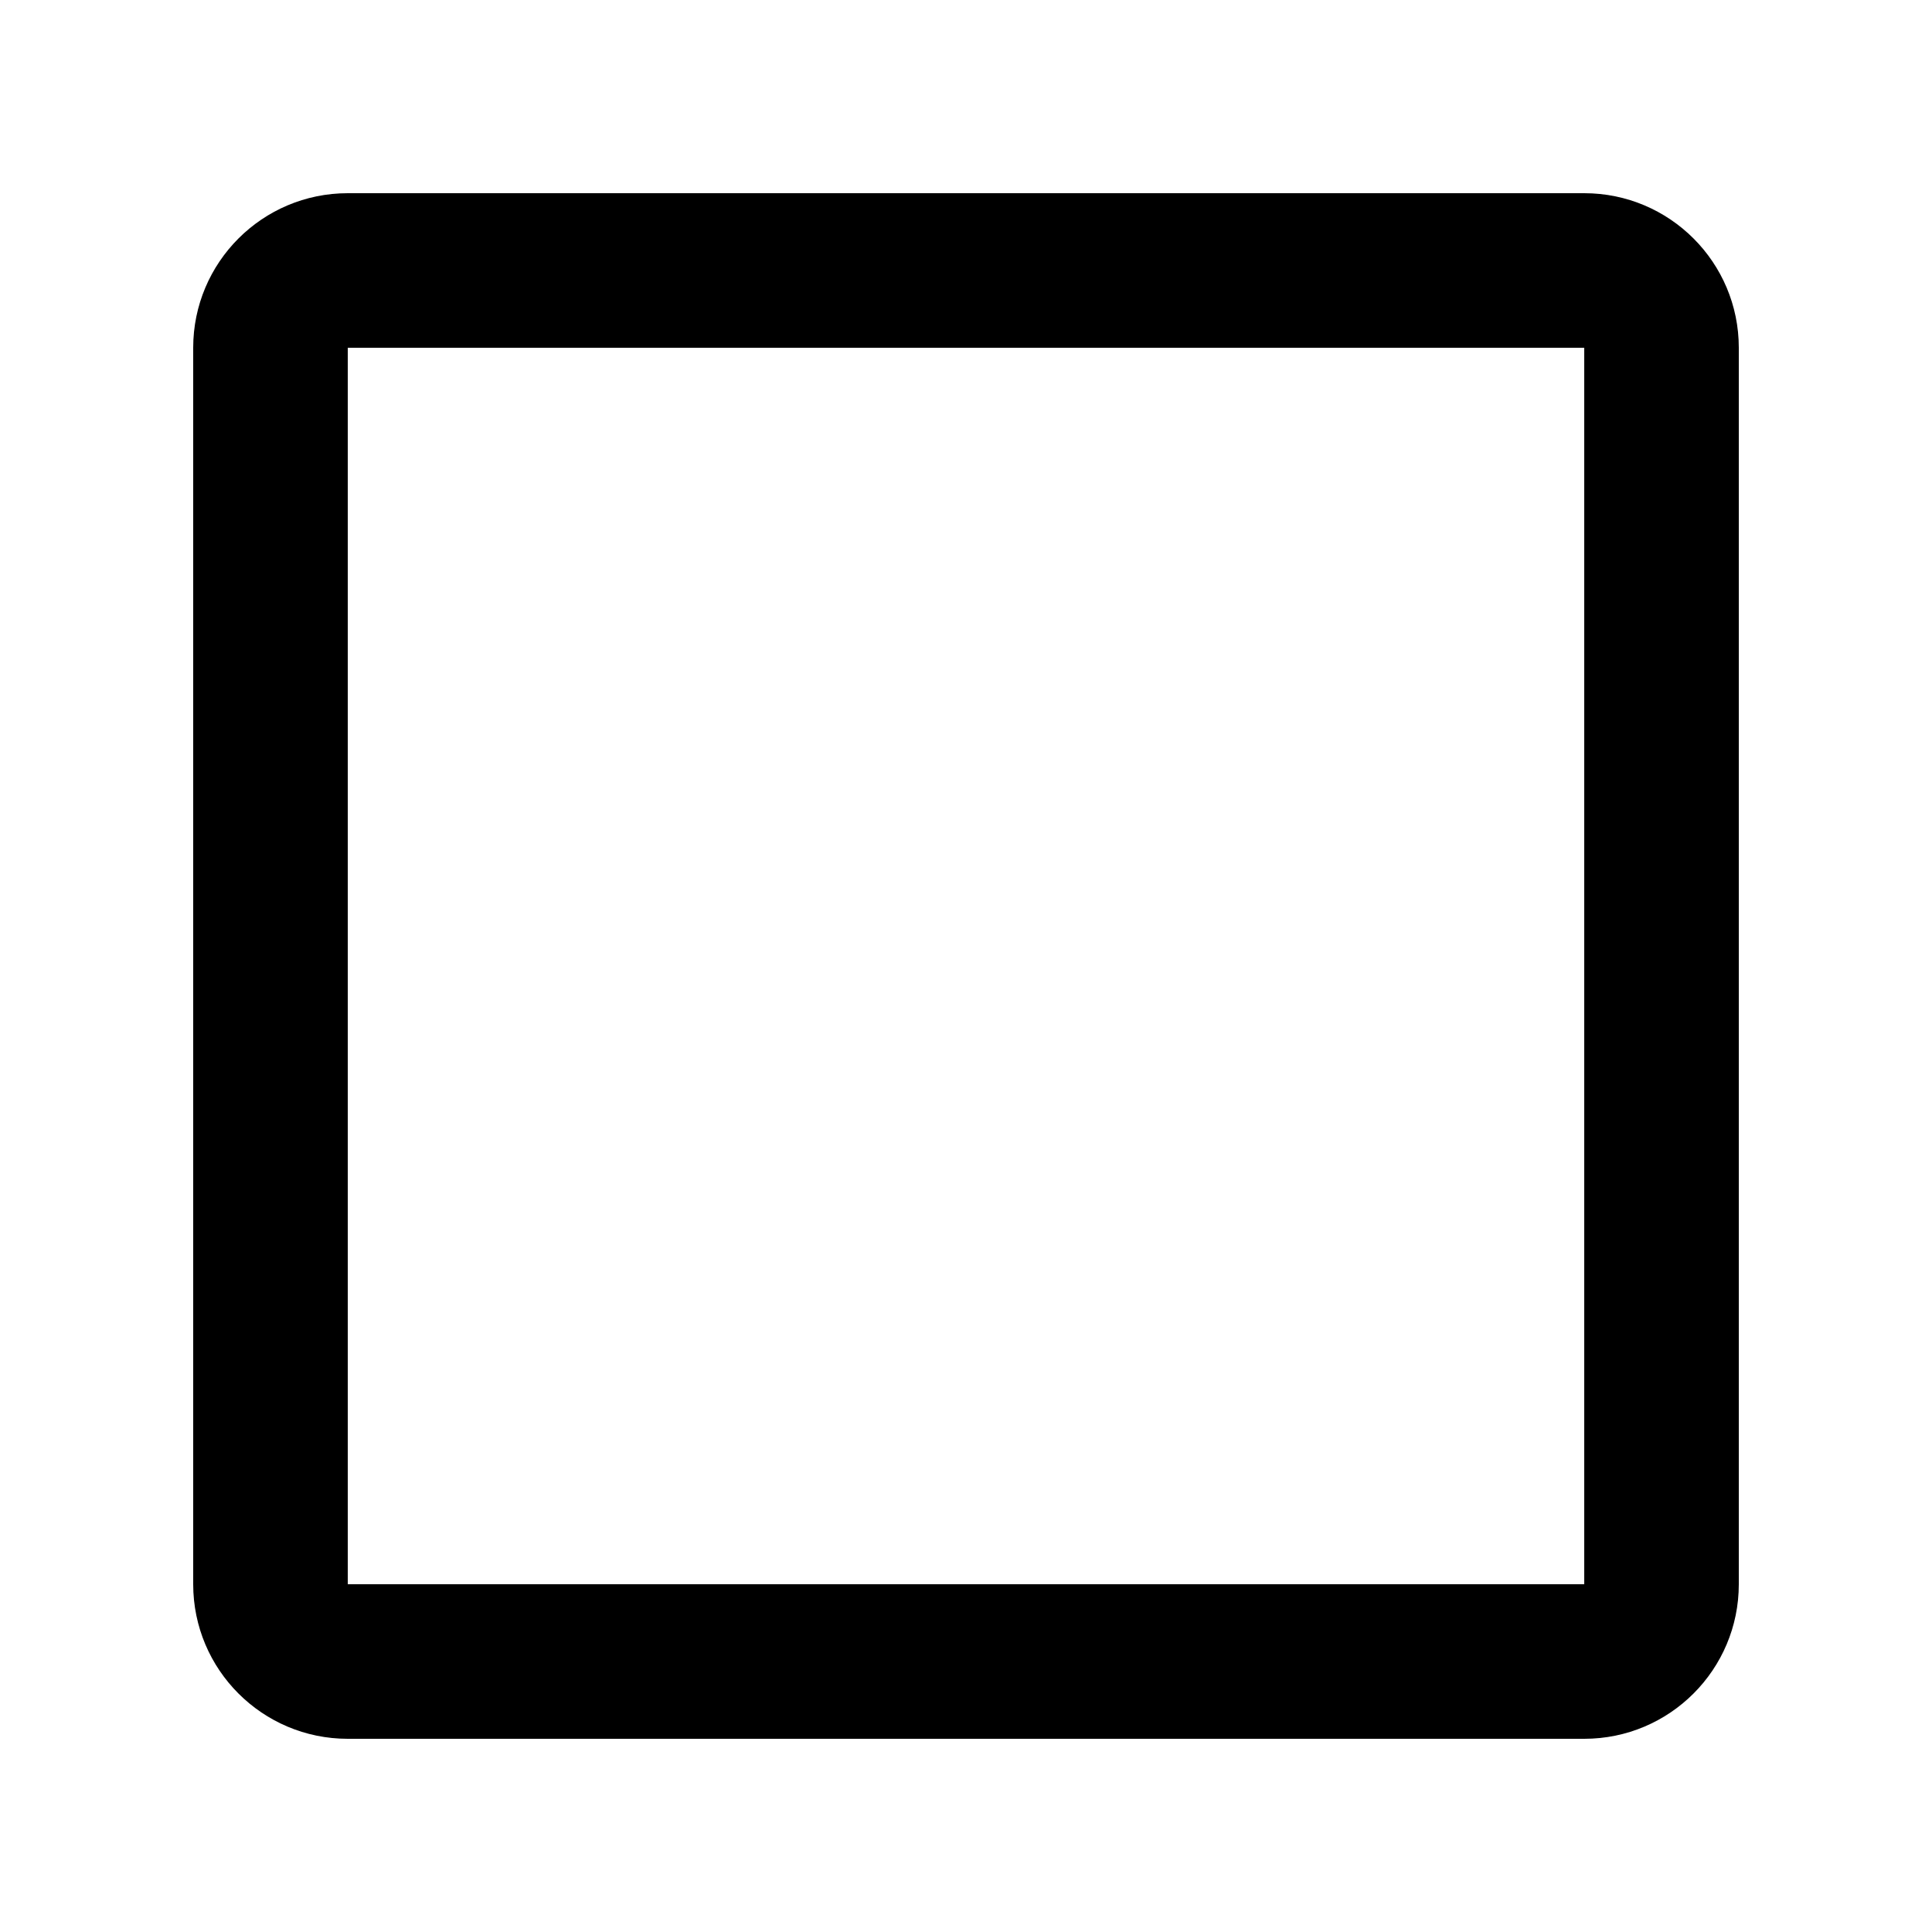
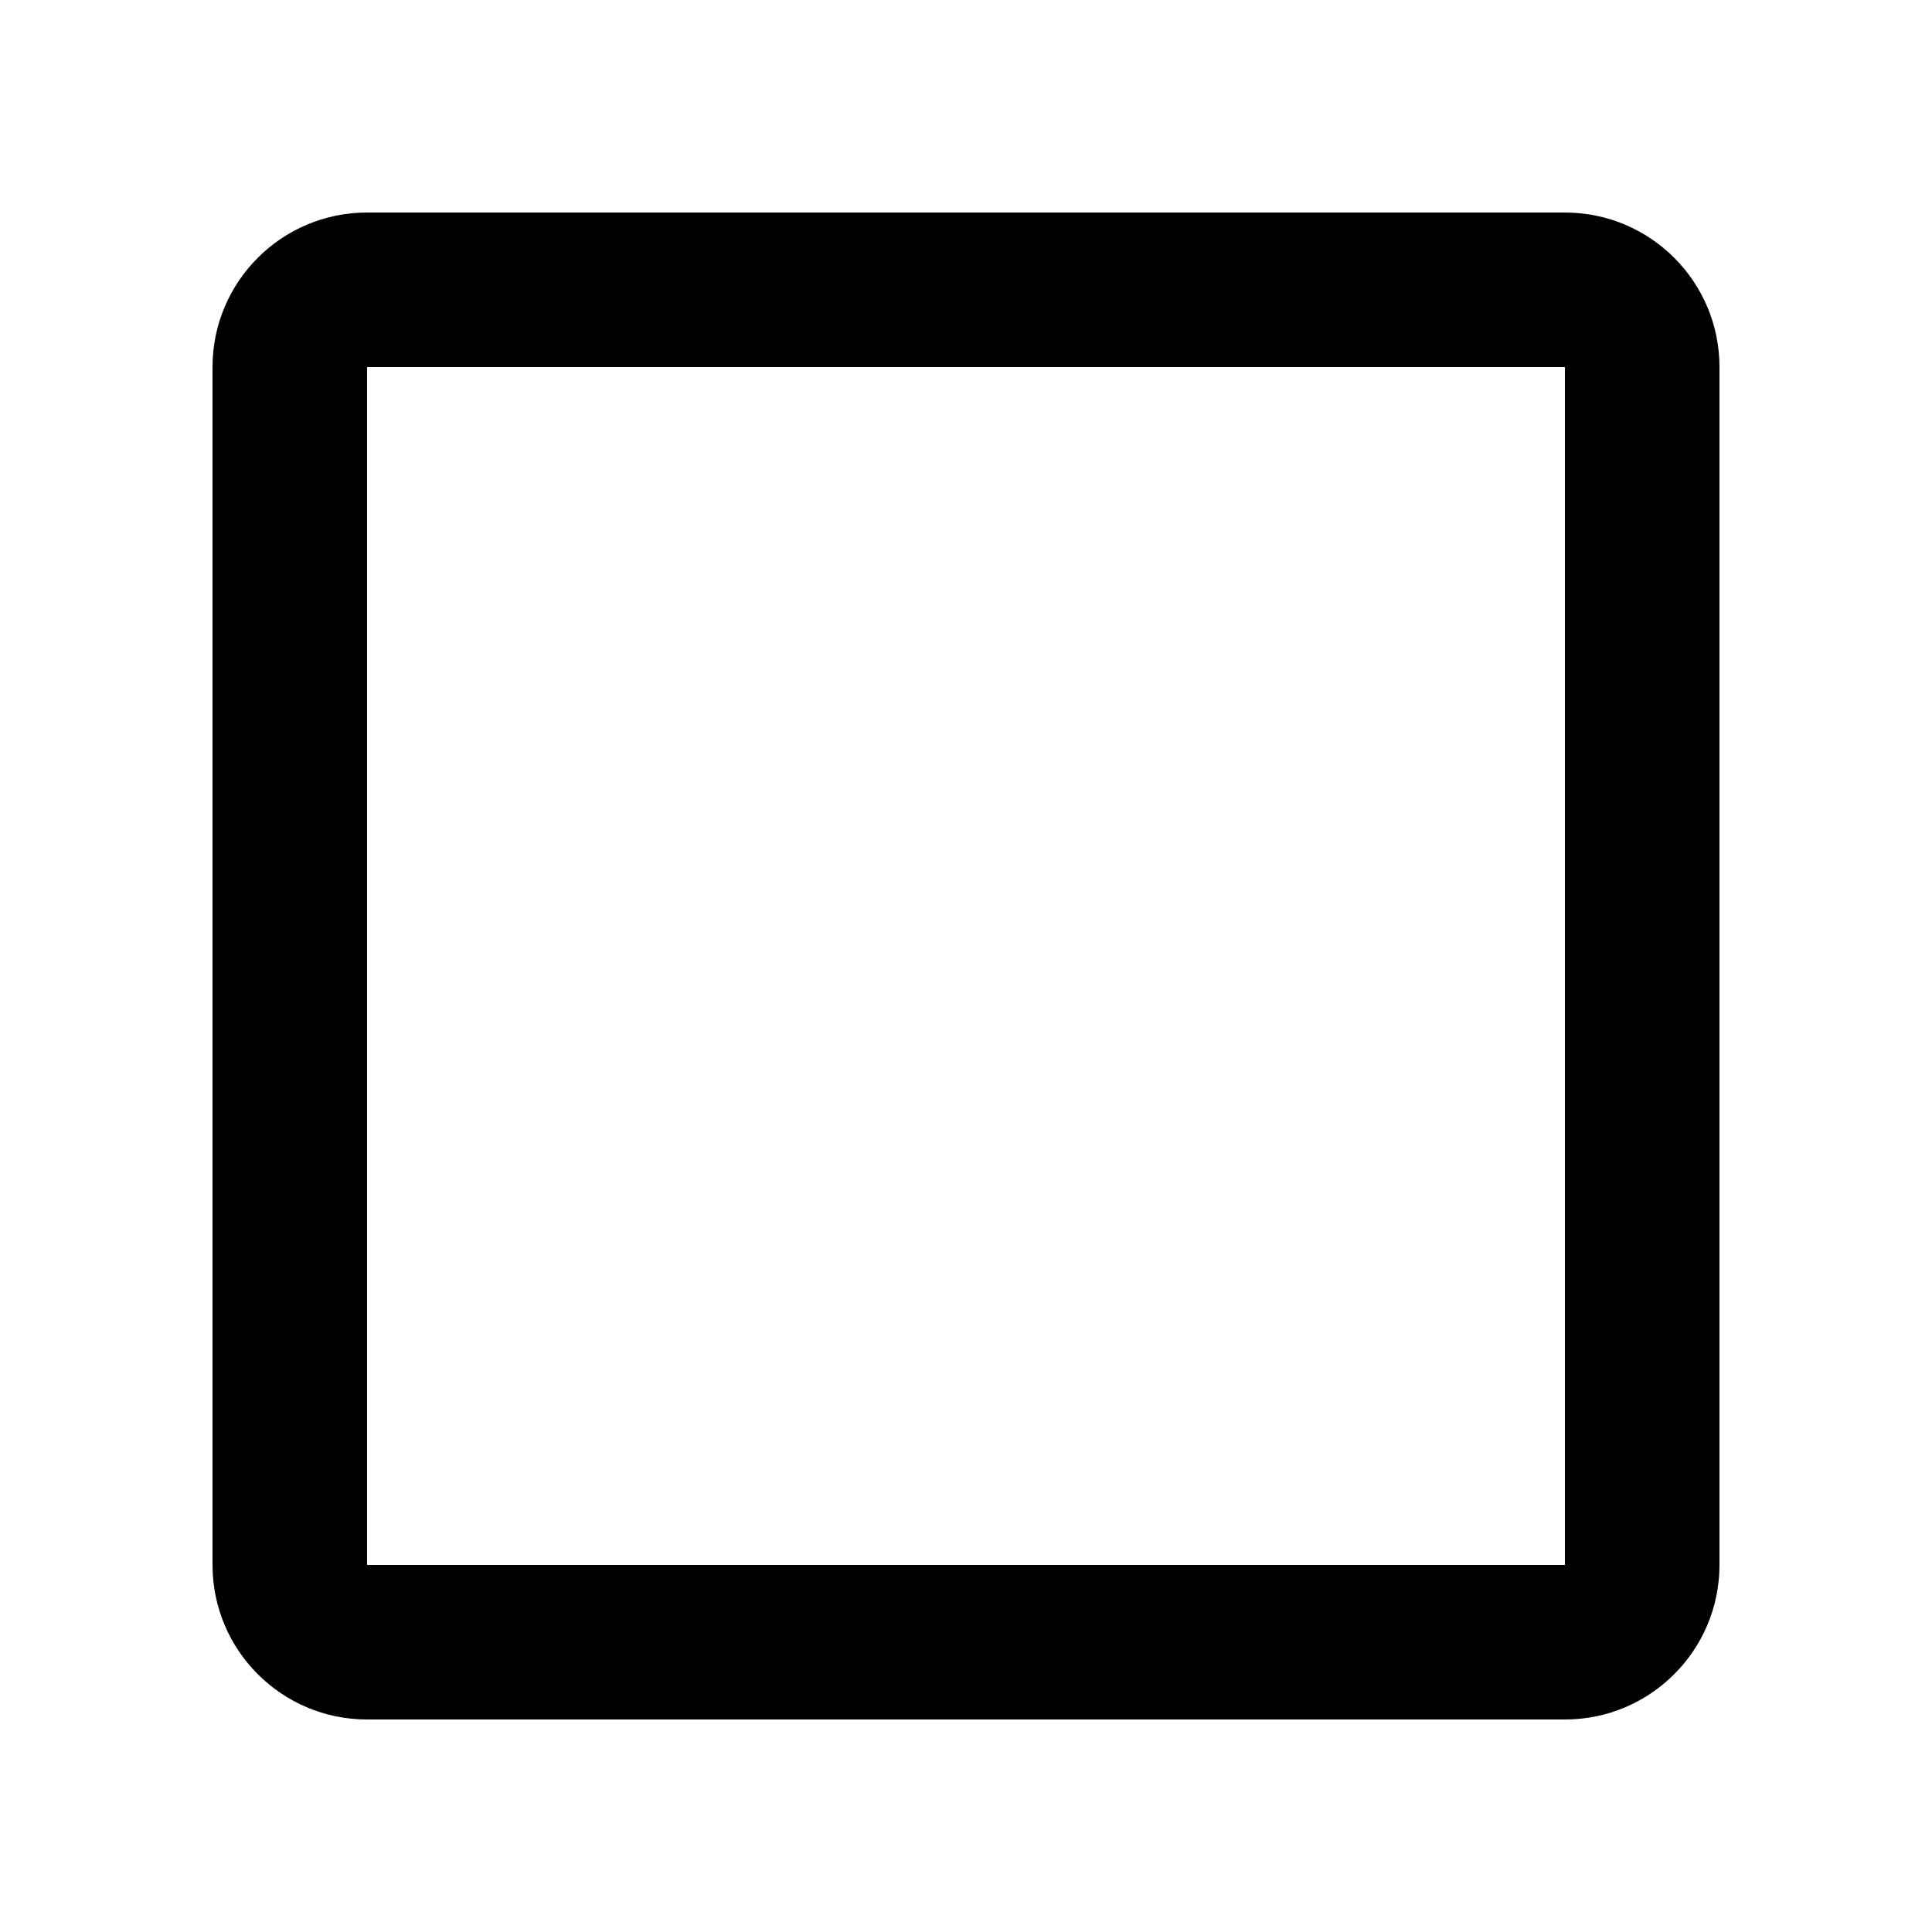
- <svg xmlns="http://www.w3.org/2000/svg" version="1.1" x="0px" y="0px" width="100px" height="100px" viewBox="0 0 100 100" enable-background="new 0 0 100 100" xml:space="preserve">
-   <g id="Layer_3">
- </g>
-   <g id="Your_Icon">
- </g>
-   <g id="Layer_4">
-     <path d="M82,18v64H18V18H82 M82,10H18c-4.418,0-8,3.582-8,8v64c0,4.418,3.582,8,8,8h64c4.418,0,8-3.582,8-8V18   C90,13.582,86.418,10,82,10L82,10z" />
-   </g>
+ <svg xmlns="http://www.w3.org/2000/svg" version="1.1" id="Layer_1" x="0px" y="0px" width="100px" height="100px" viewBox="0 0 100 100" enable-background="new 0 0 100 100" xml:space="preserve">
+   <path d="M81,11H19c-4.418,0-8,3.582-8,8v62c0,4.418,3.582,8,8,8h62c4.418,0,8-3.582,8-8V19C89,14.582,85.418,11,81,11z M81,81H19V19  h62V81z" />
</svg>
